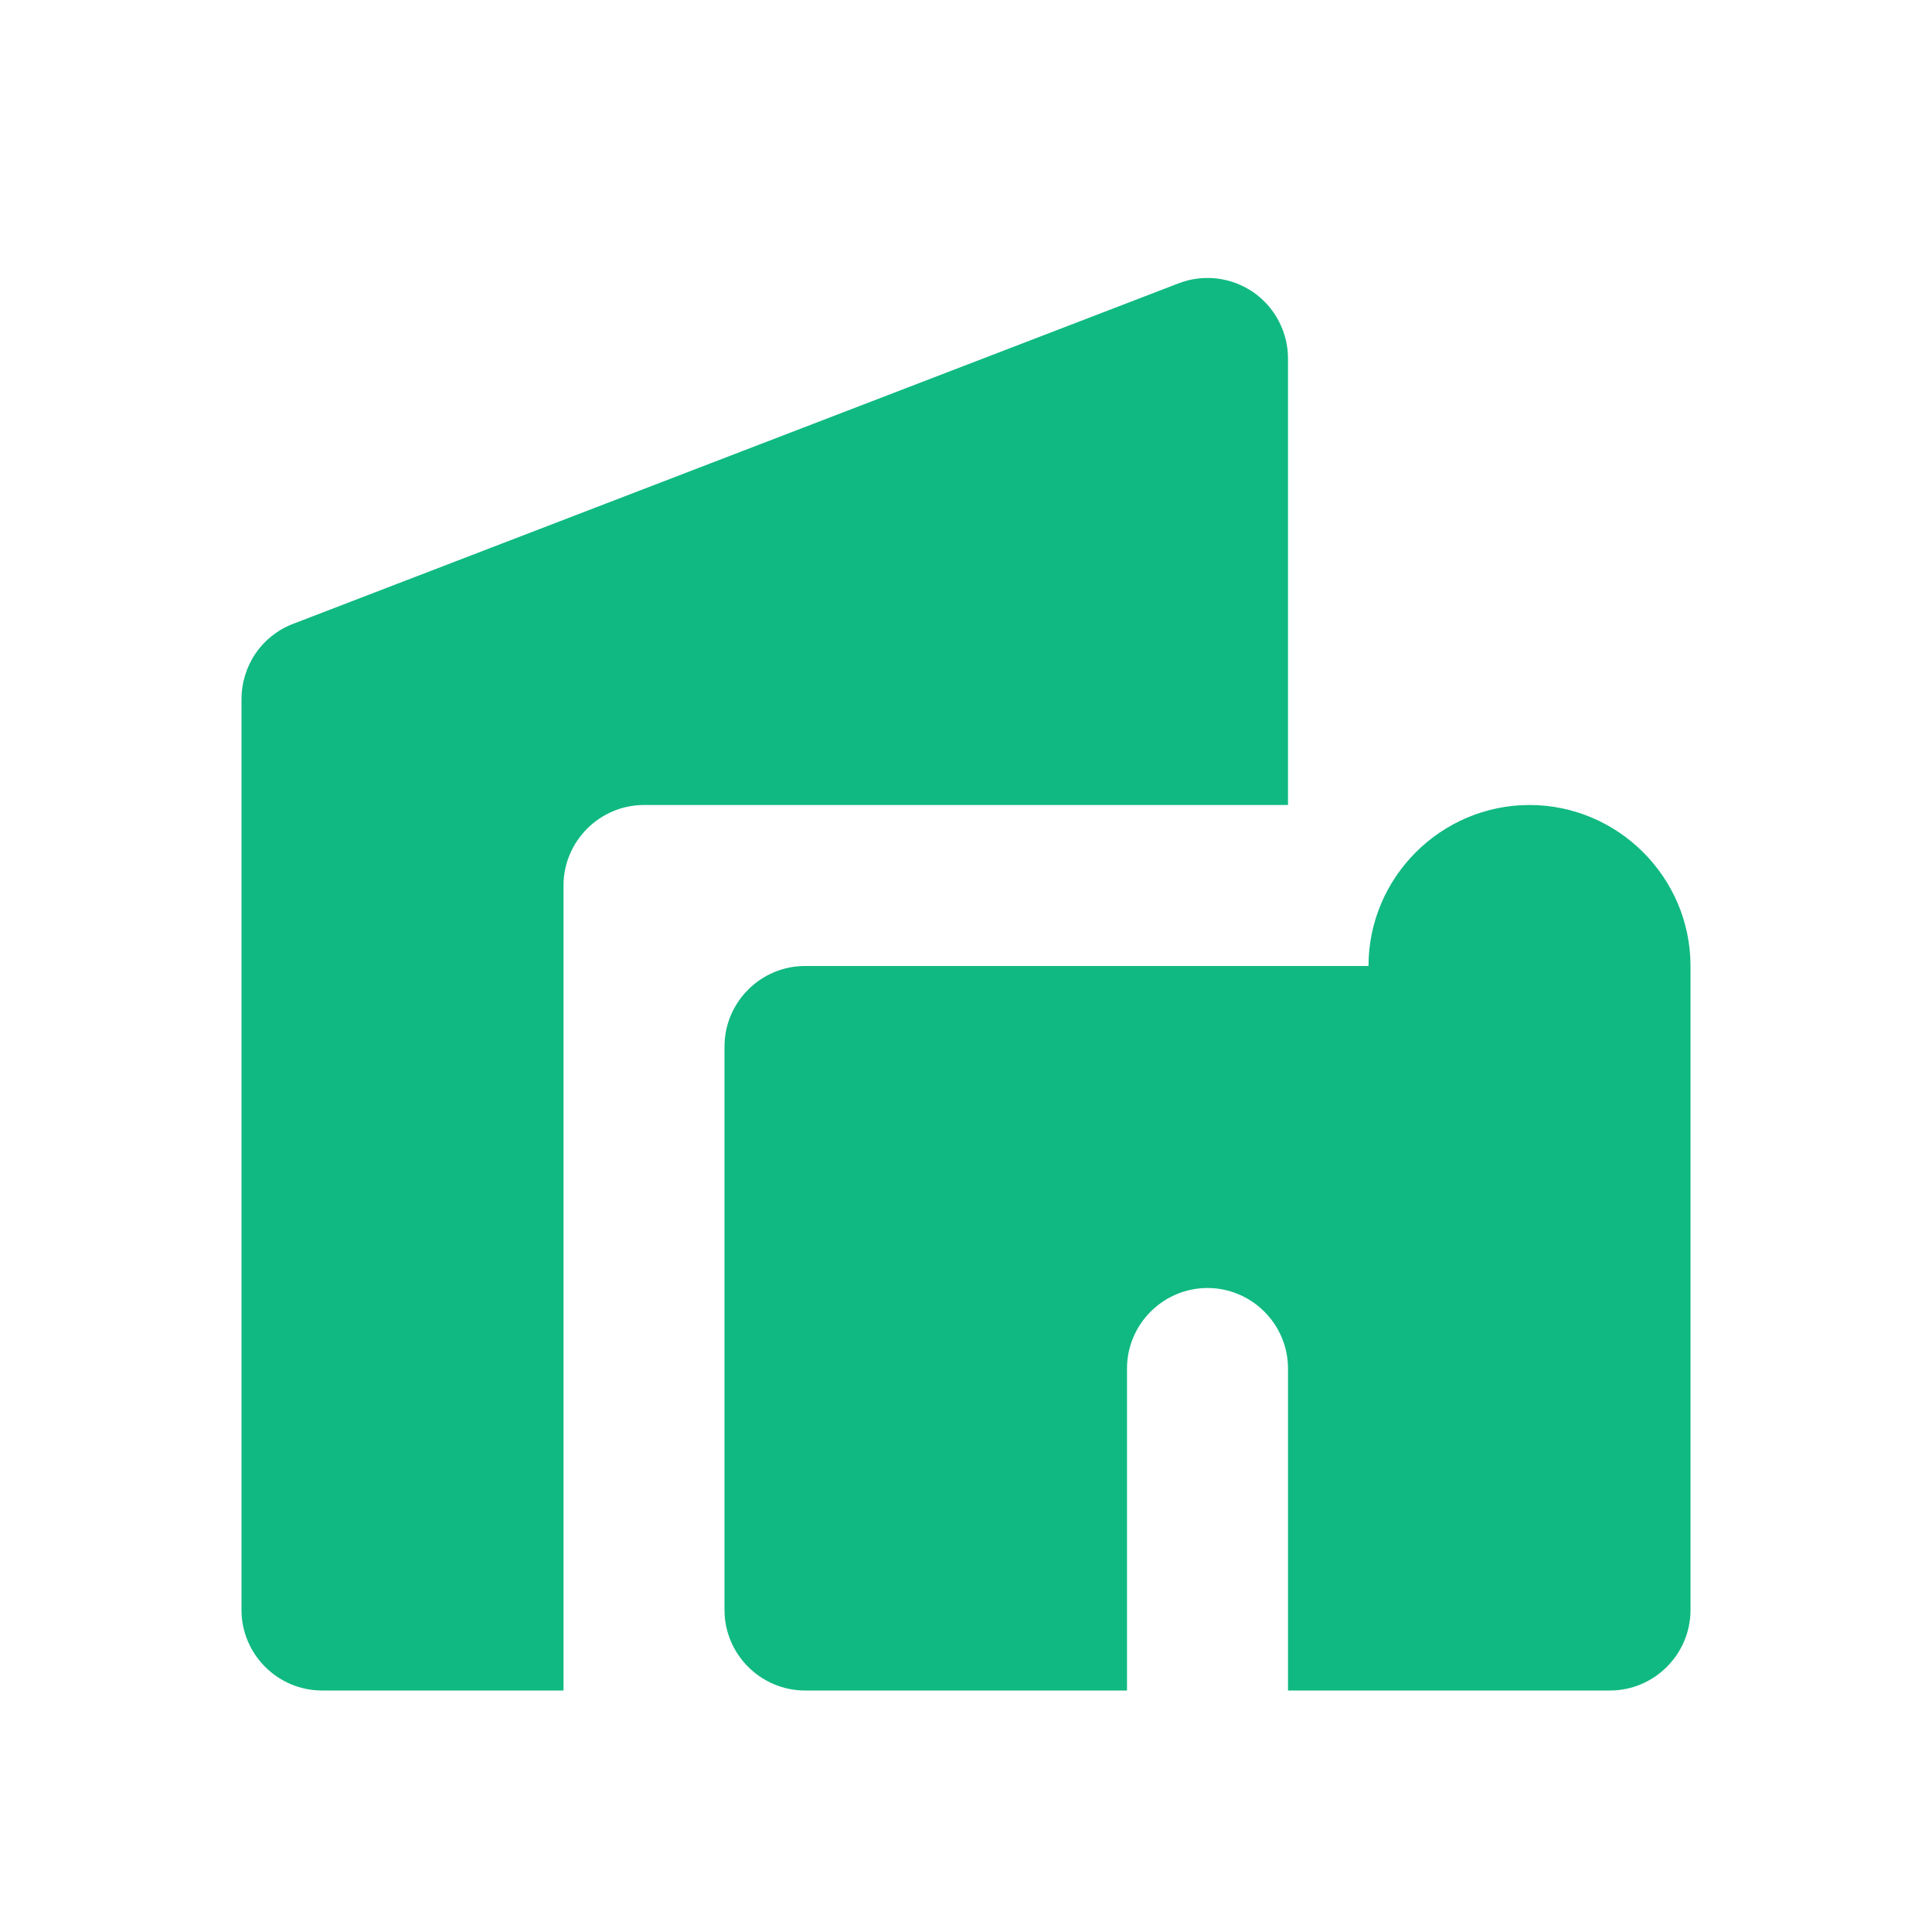
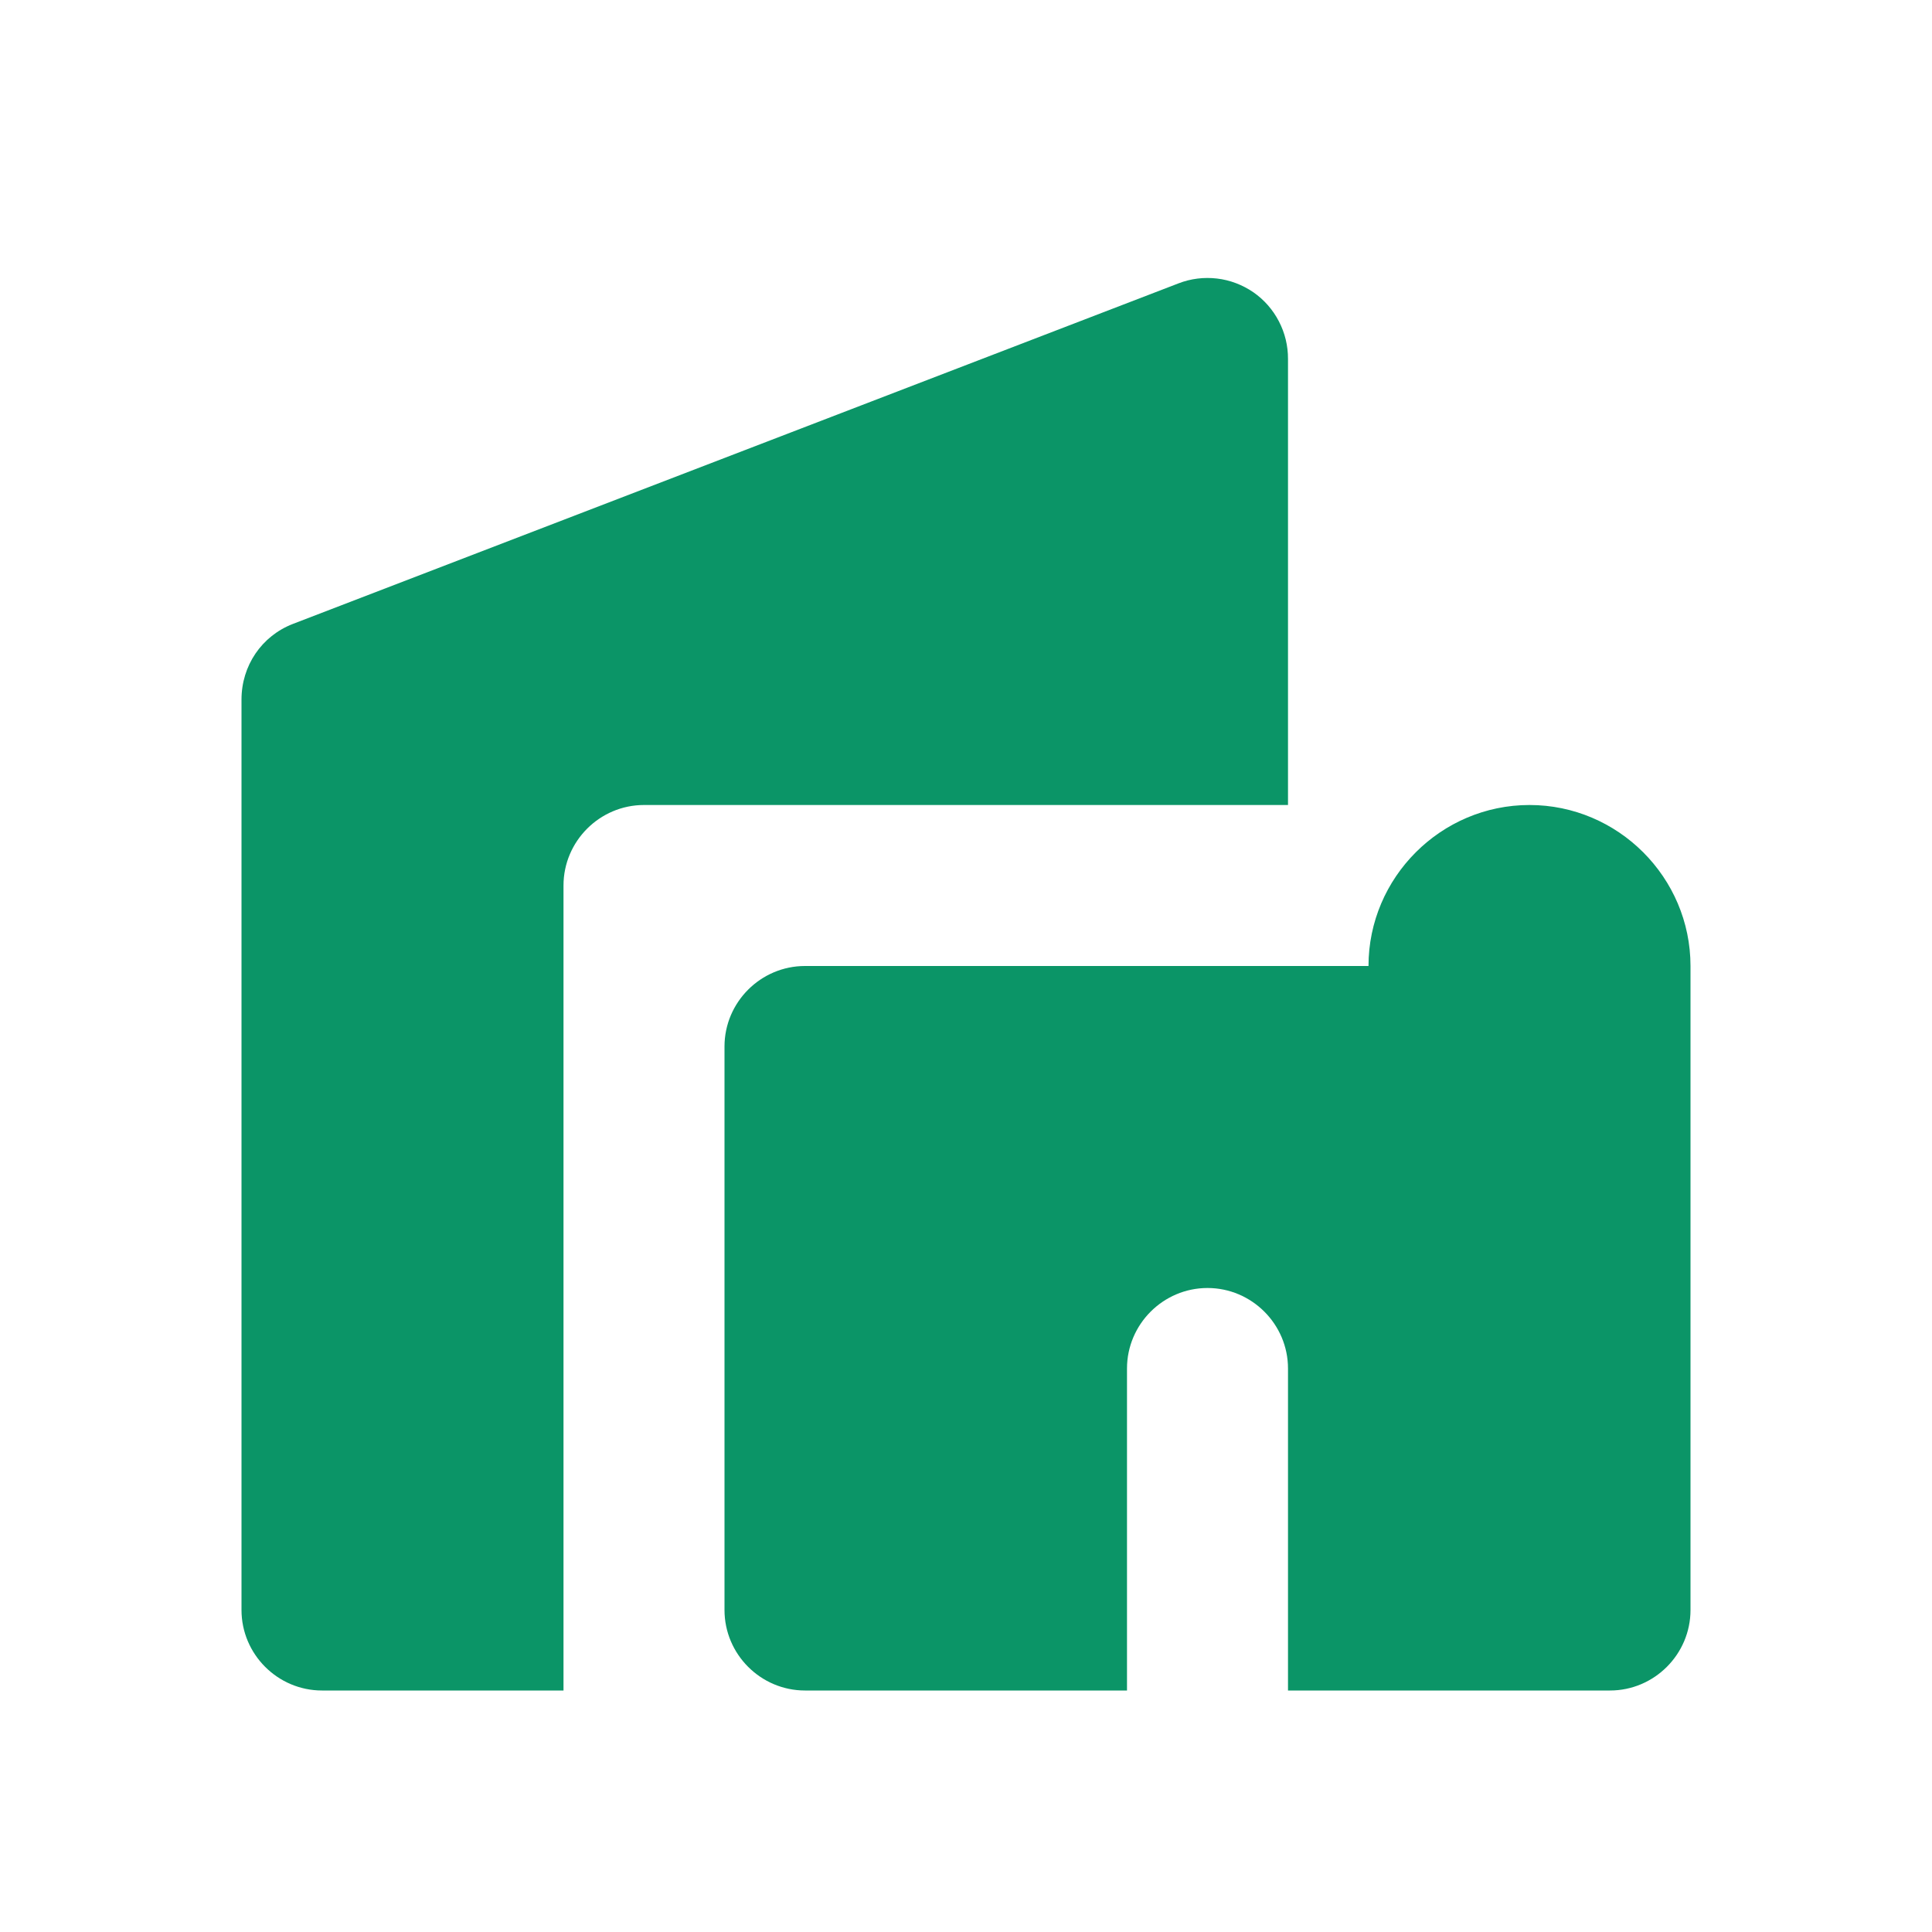
<svg xmlns="http://www.w3.org/2000/svg" width="24" height="24" viewBox="0 0 24 24" fill="none">
-   <path d="M7 21H4C3.45 21 3 20.55 3 20V8.69C3 8.27 3.25 7.9 3.64 7.75L14.64 3.52C14.792 3.461 14.956 3.441 15.118 3.46C15.28 3.479 15.434 3.538 15.569 3.63C15.703 3.723 15.812 3.847 15.887 3.992C15.962 4.136 16.001 4.297 16 4.46V10H8C7.45 10 7 10.45 7 11V21ZM17 12H10C9.45 12 9 12.45 9 13V20C9 20.55 9.45 21 10 21H14V17C14 16.45 14.45 16 15 16C15.55 16 16 16.45 16 17V21H20C20.55 21 21 20.55 21 20V12C21 10.9 20.1 10 19 10C17.9 10 17 10.9 17 12Z" fill="#10B981" />
+   <path d="M7 21H4C3.45 21 3 20.55 3 20V8.69C3 8.27 3.25 7.9 3.64 7.75L14.64 3.52C14.792 3.461 14.956 3.441 15.118 3.46C15.28 3.479 15.434 3.538 15.569 3.63C15.703 3.723 15.812 3.847 15.887 3.992C15.962 4.136 16.001 4.297 16 4.46V10H8C7.45 10 7 10.45 7 11V21ZM17 12H10C9.45 12 9 12.45 9 13V20C9 20.55 9.45 21 10 21H14V17C14 16.45 14.45 16 15 16C15.55 16 16 16.45 16 17V21H20C20.55 21 21 20.55 21 20V12C21 10.9 20.1 10 19 10C17.9 10 17 10.9 17 12Z" fill="#0B9567" />
</svg>
